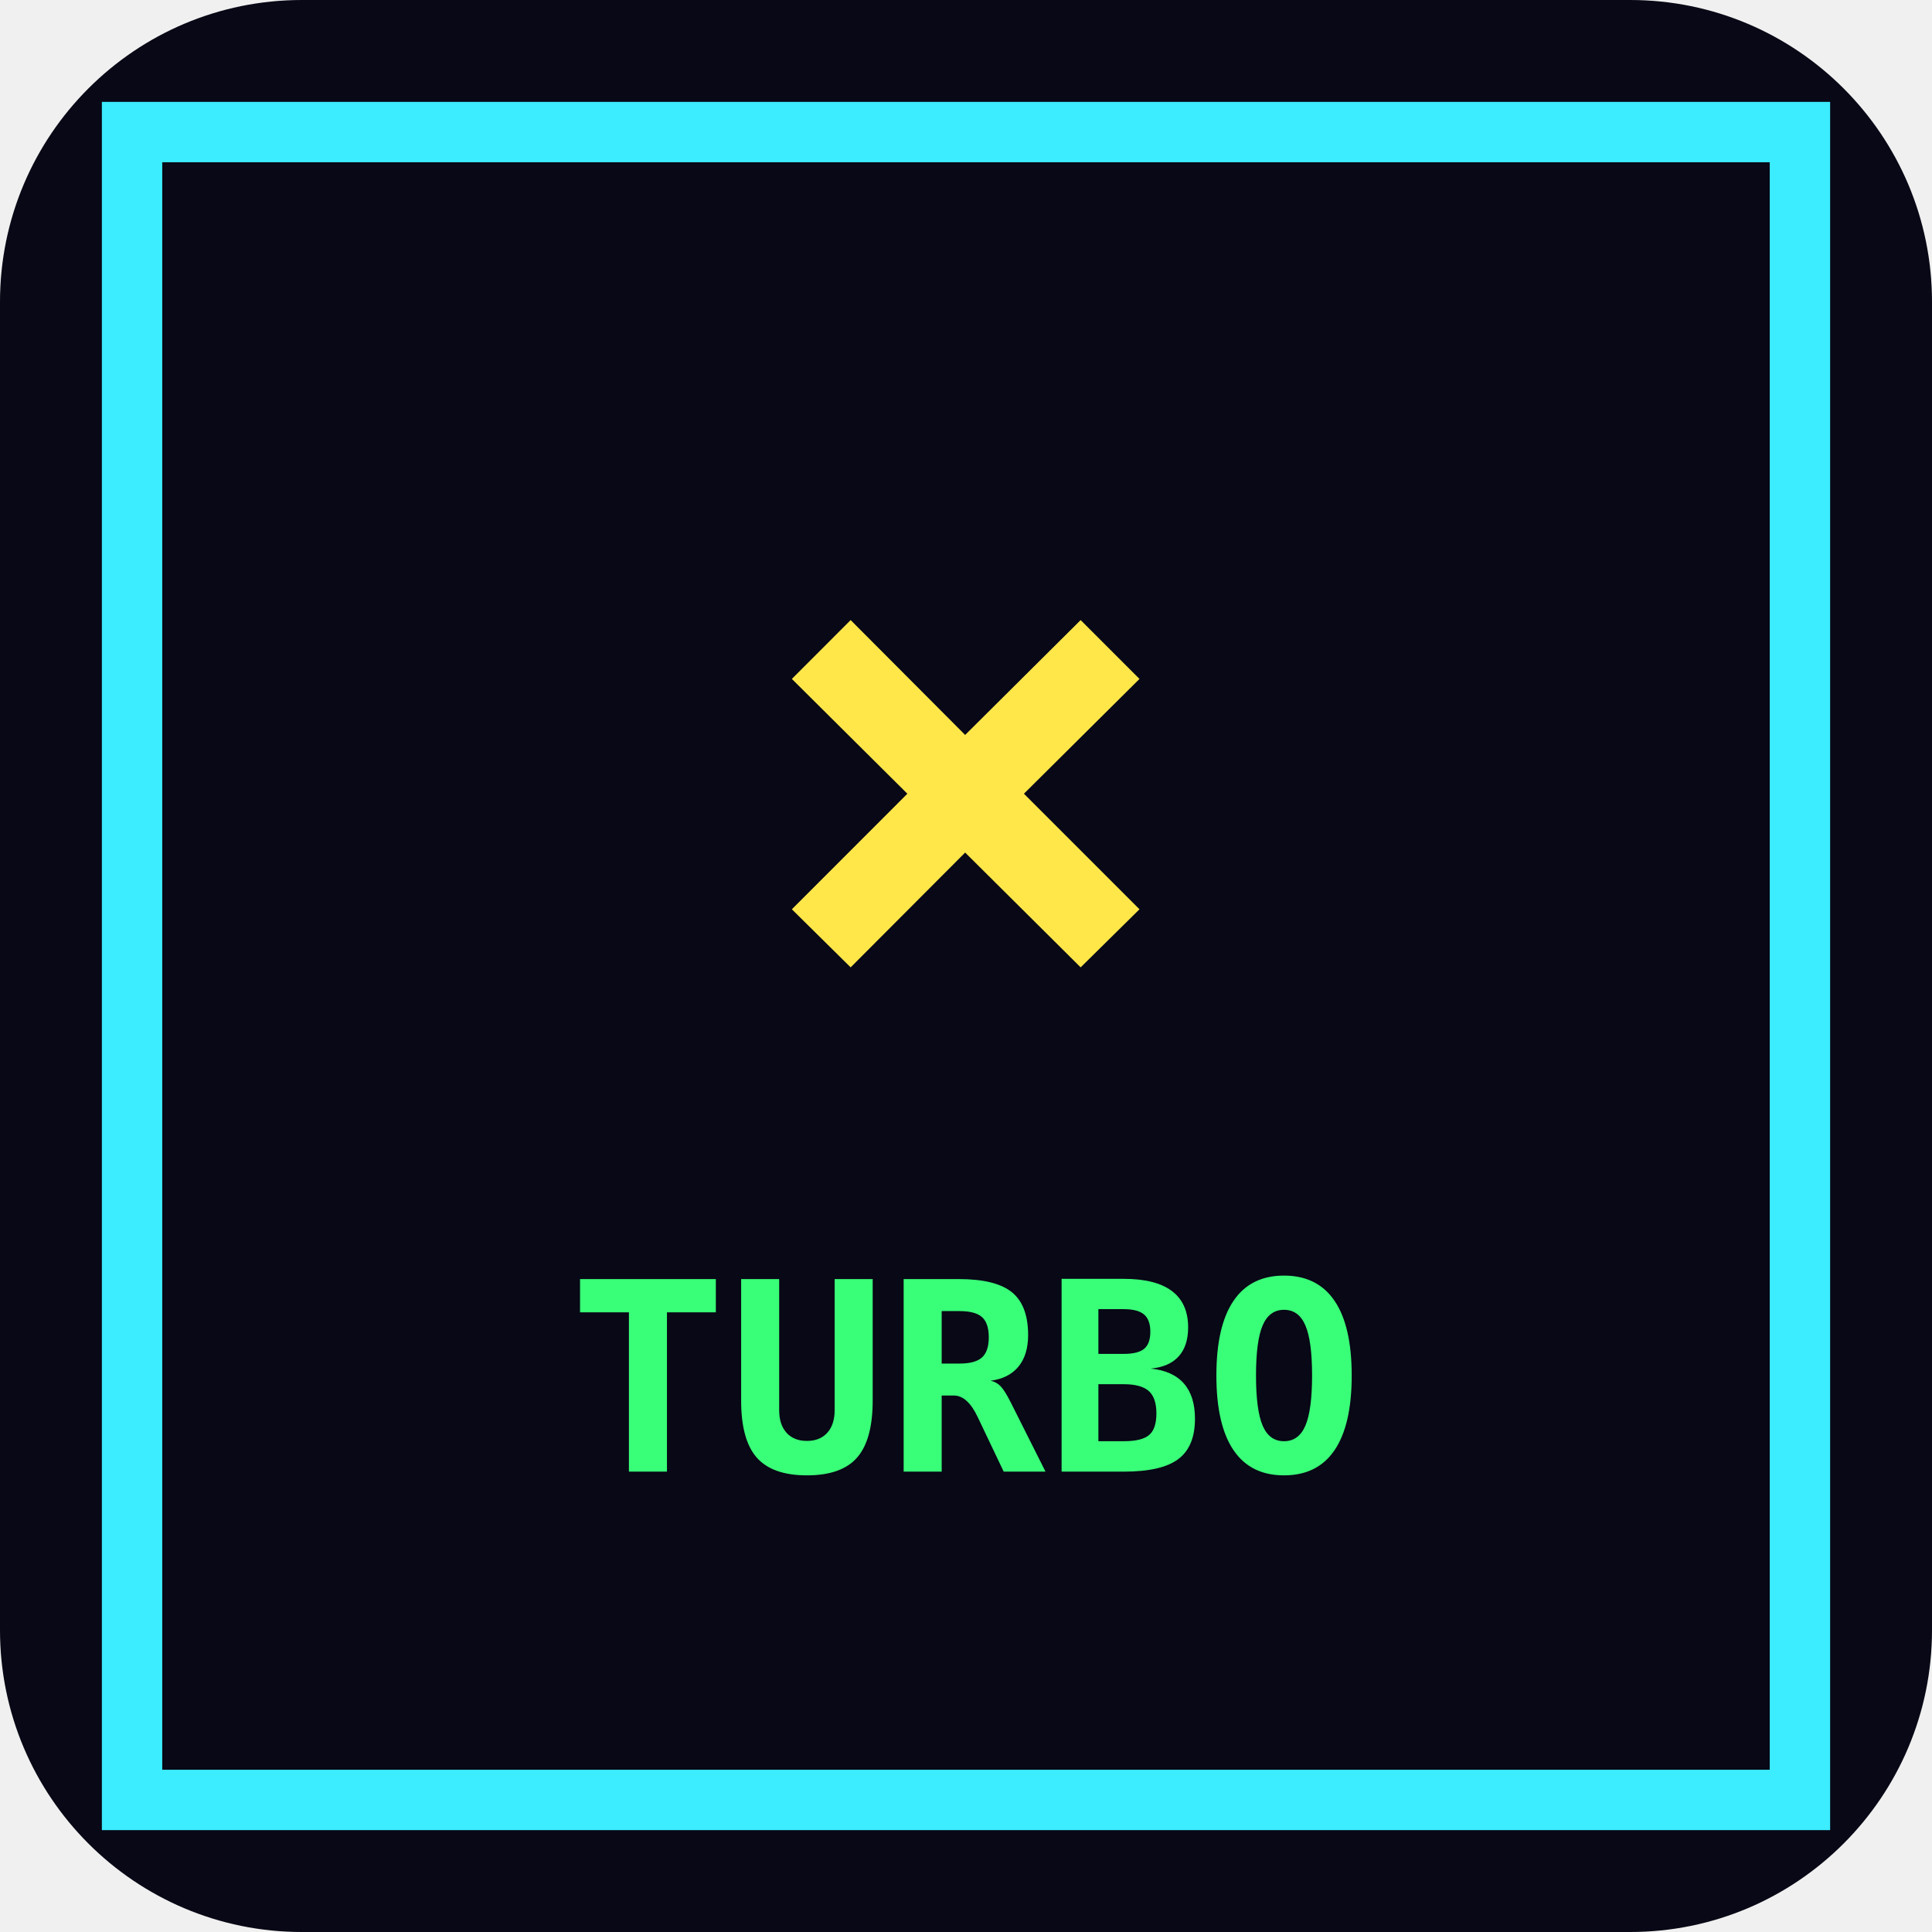
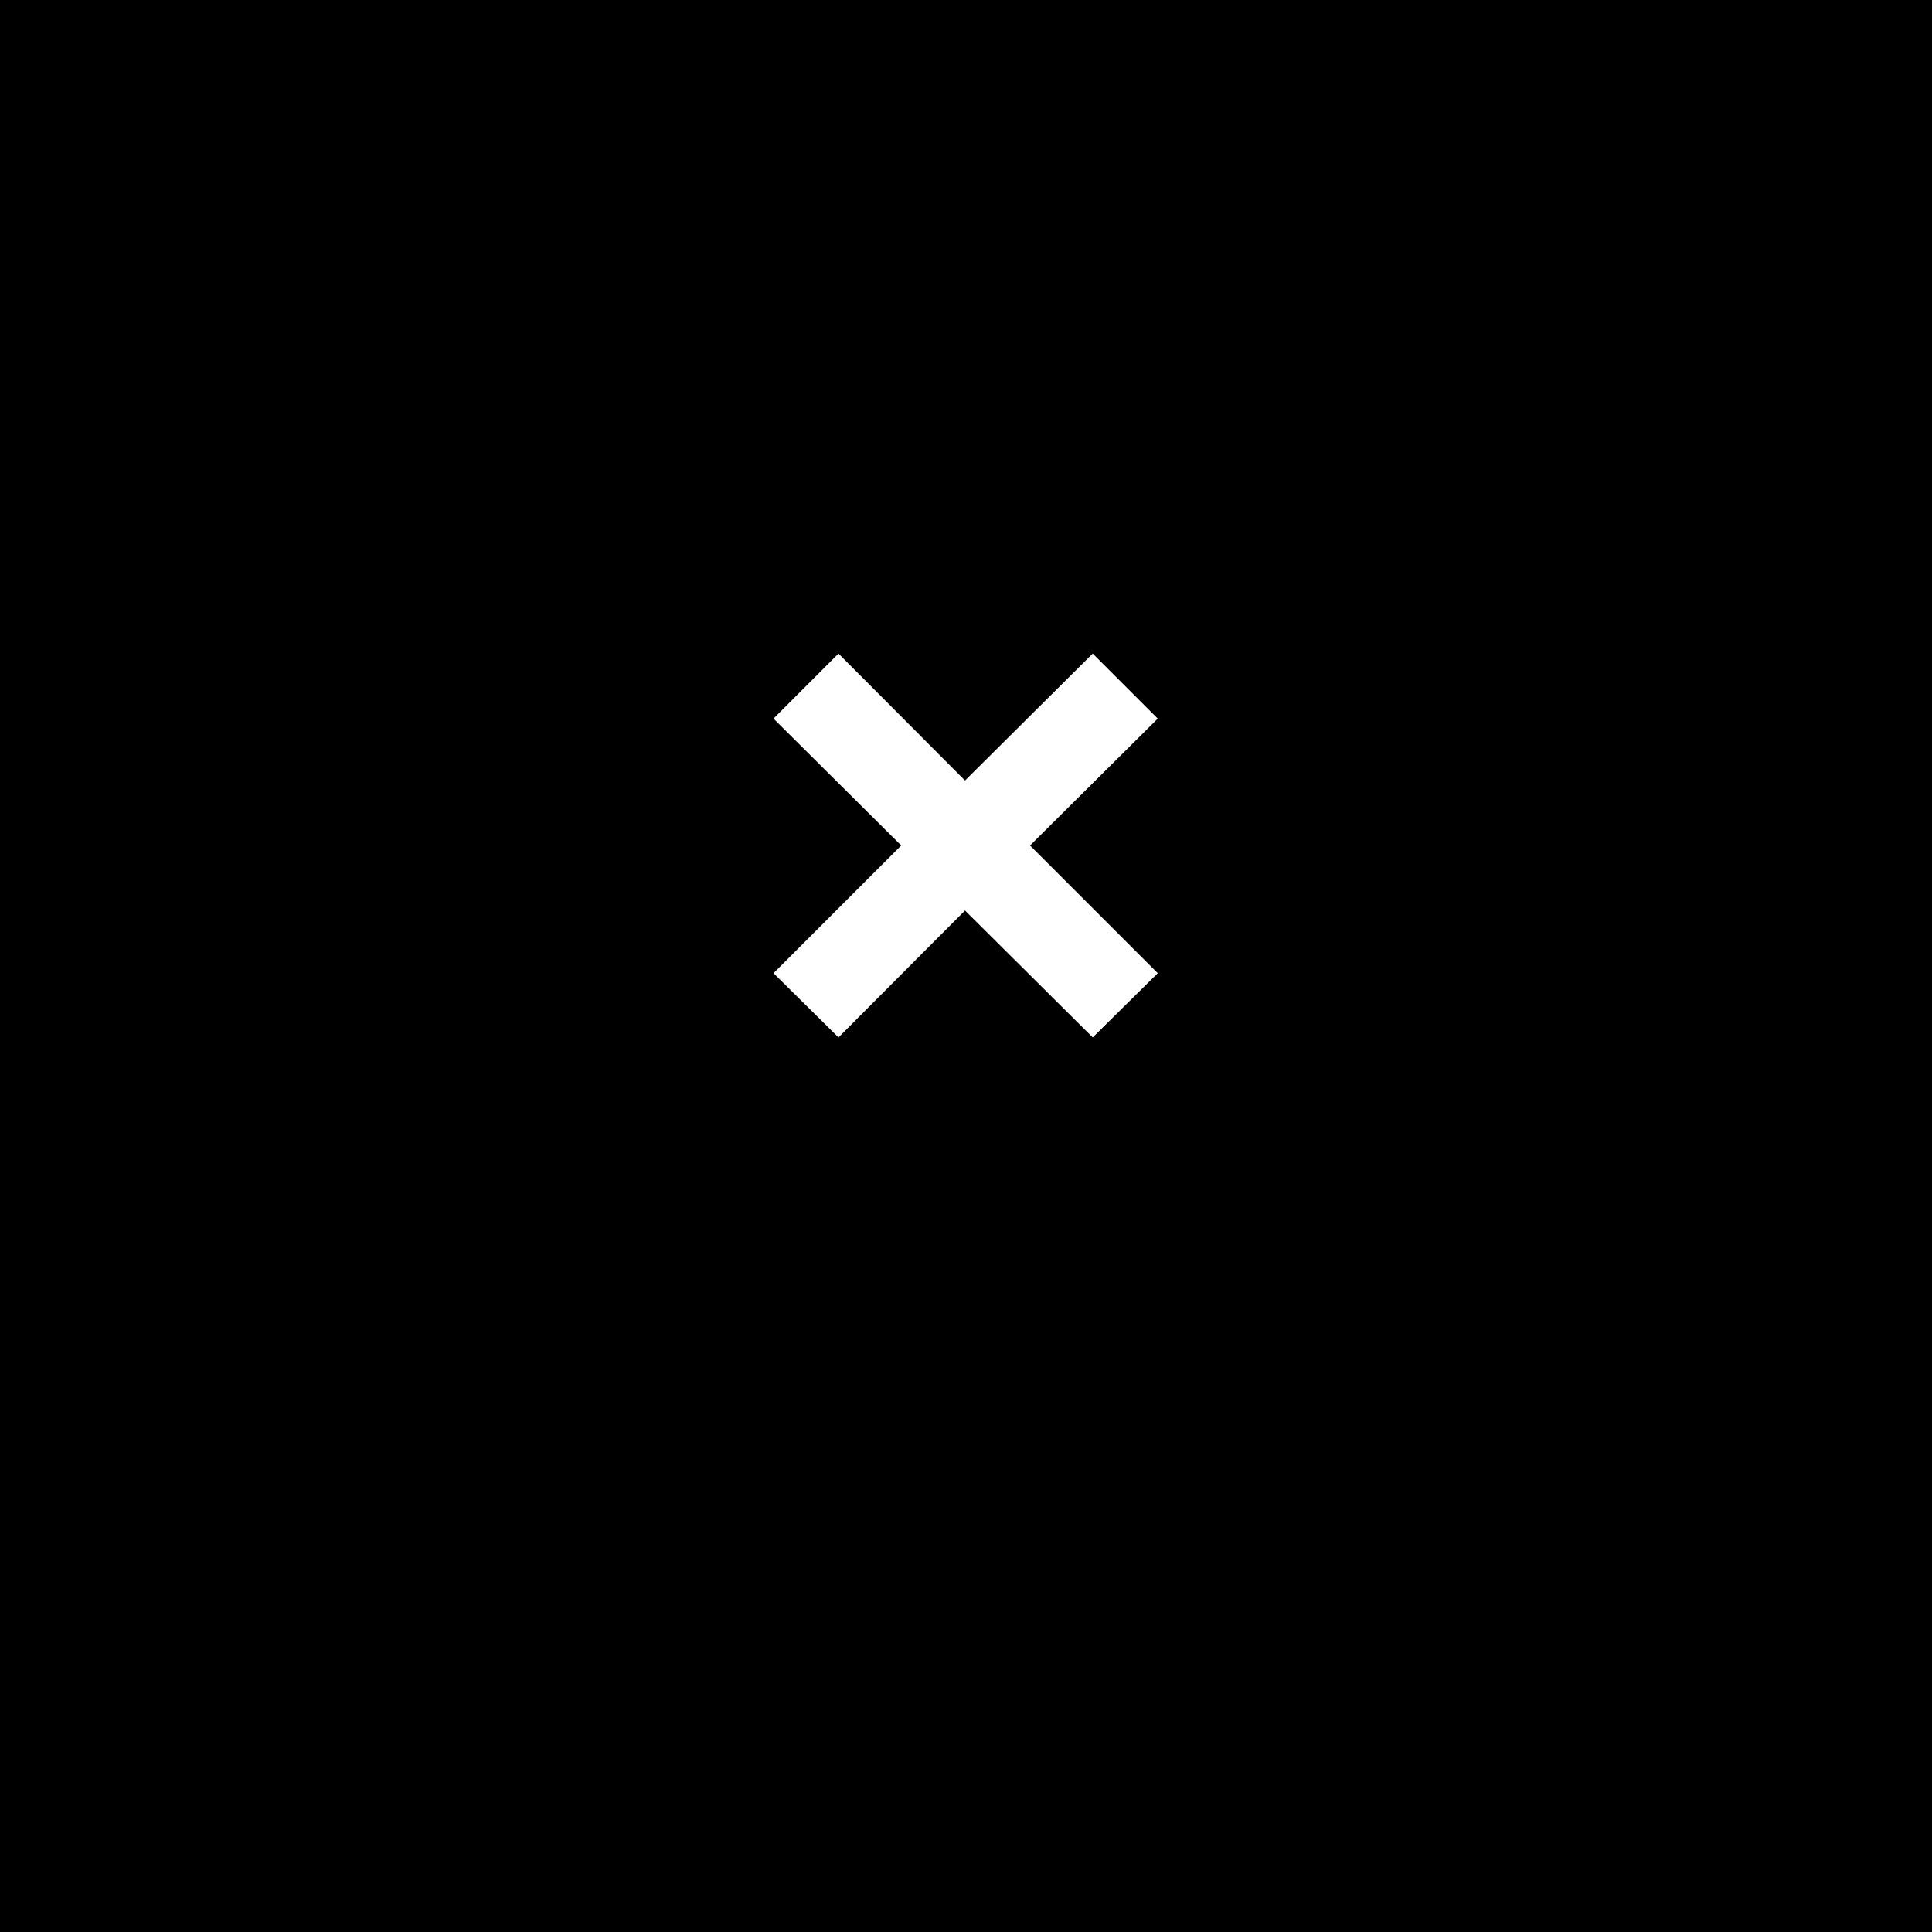
<svg xmlns="http://www.w3.org/2000/svg" viewBox="0 0 512 512">
-   <rect width="512" height="512" rx="80" fill="#080816" />
-   <rect x="35" y="35" width="442" height="442" fill="none" stroke="#3cecff" stroke-width="16" />
-   <text x="256" y="270" text-anchor="middle" fill="#ffe74a" font-family="monospace" font-size="190" font-weight="bold">×</text>
-   <text x="256" y="390" text-anchor="middle" fill="#39ff78" font-family="monospace" font-size="70" font-weight="bold">TURBO</text>
+   <rect width="512" height="512" fill="black" />
+   <text x="256" y="290" text-anchor="middle" fill="white" font-family="monospace" font-size="210" font-weight="bold">×</text>
</svg>
